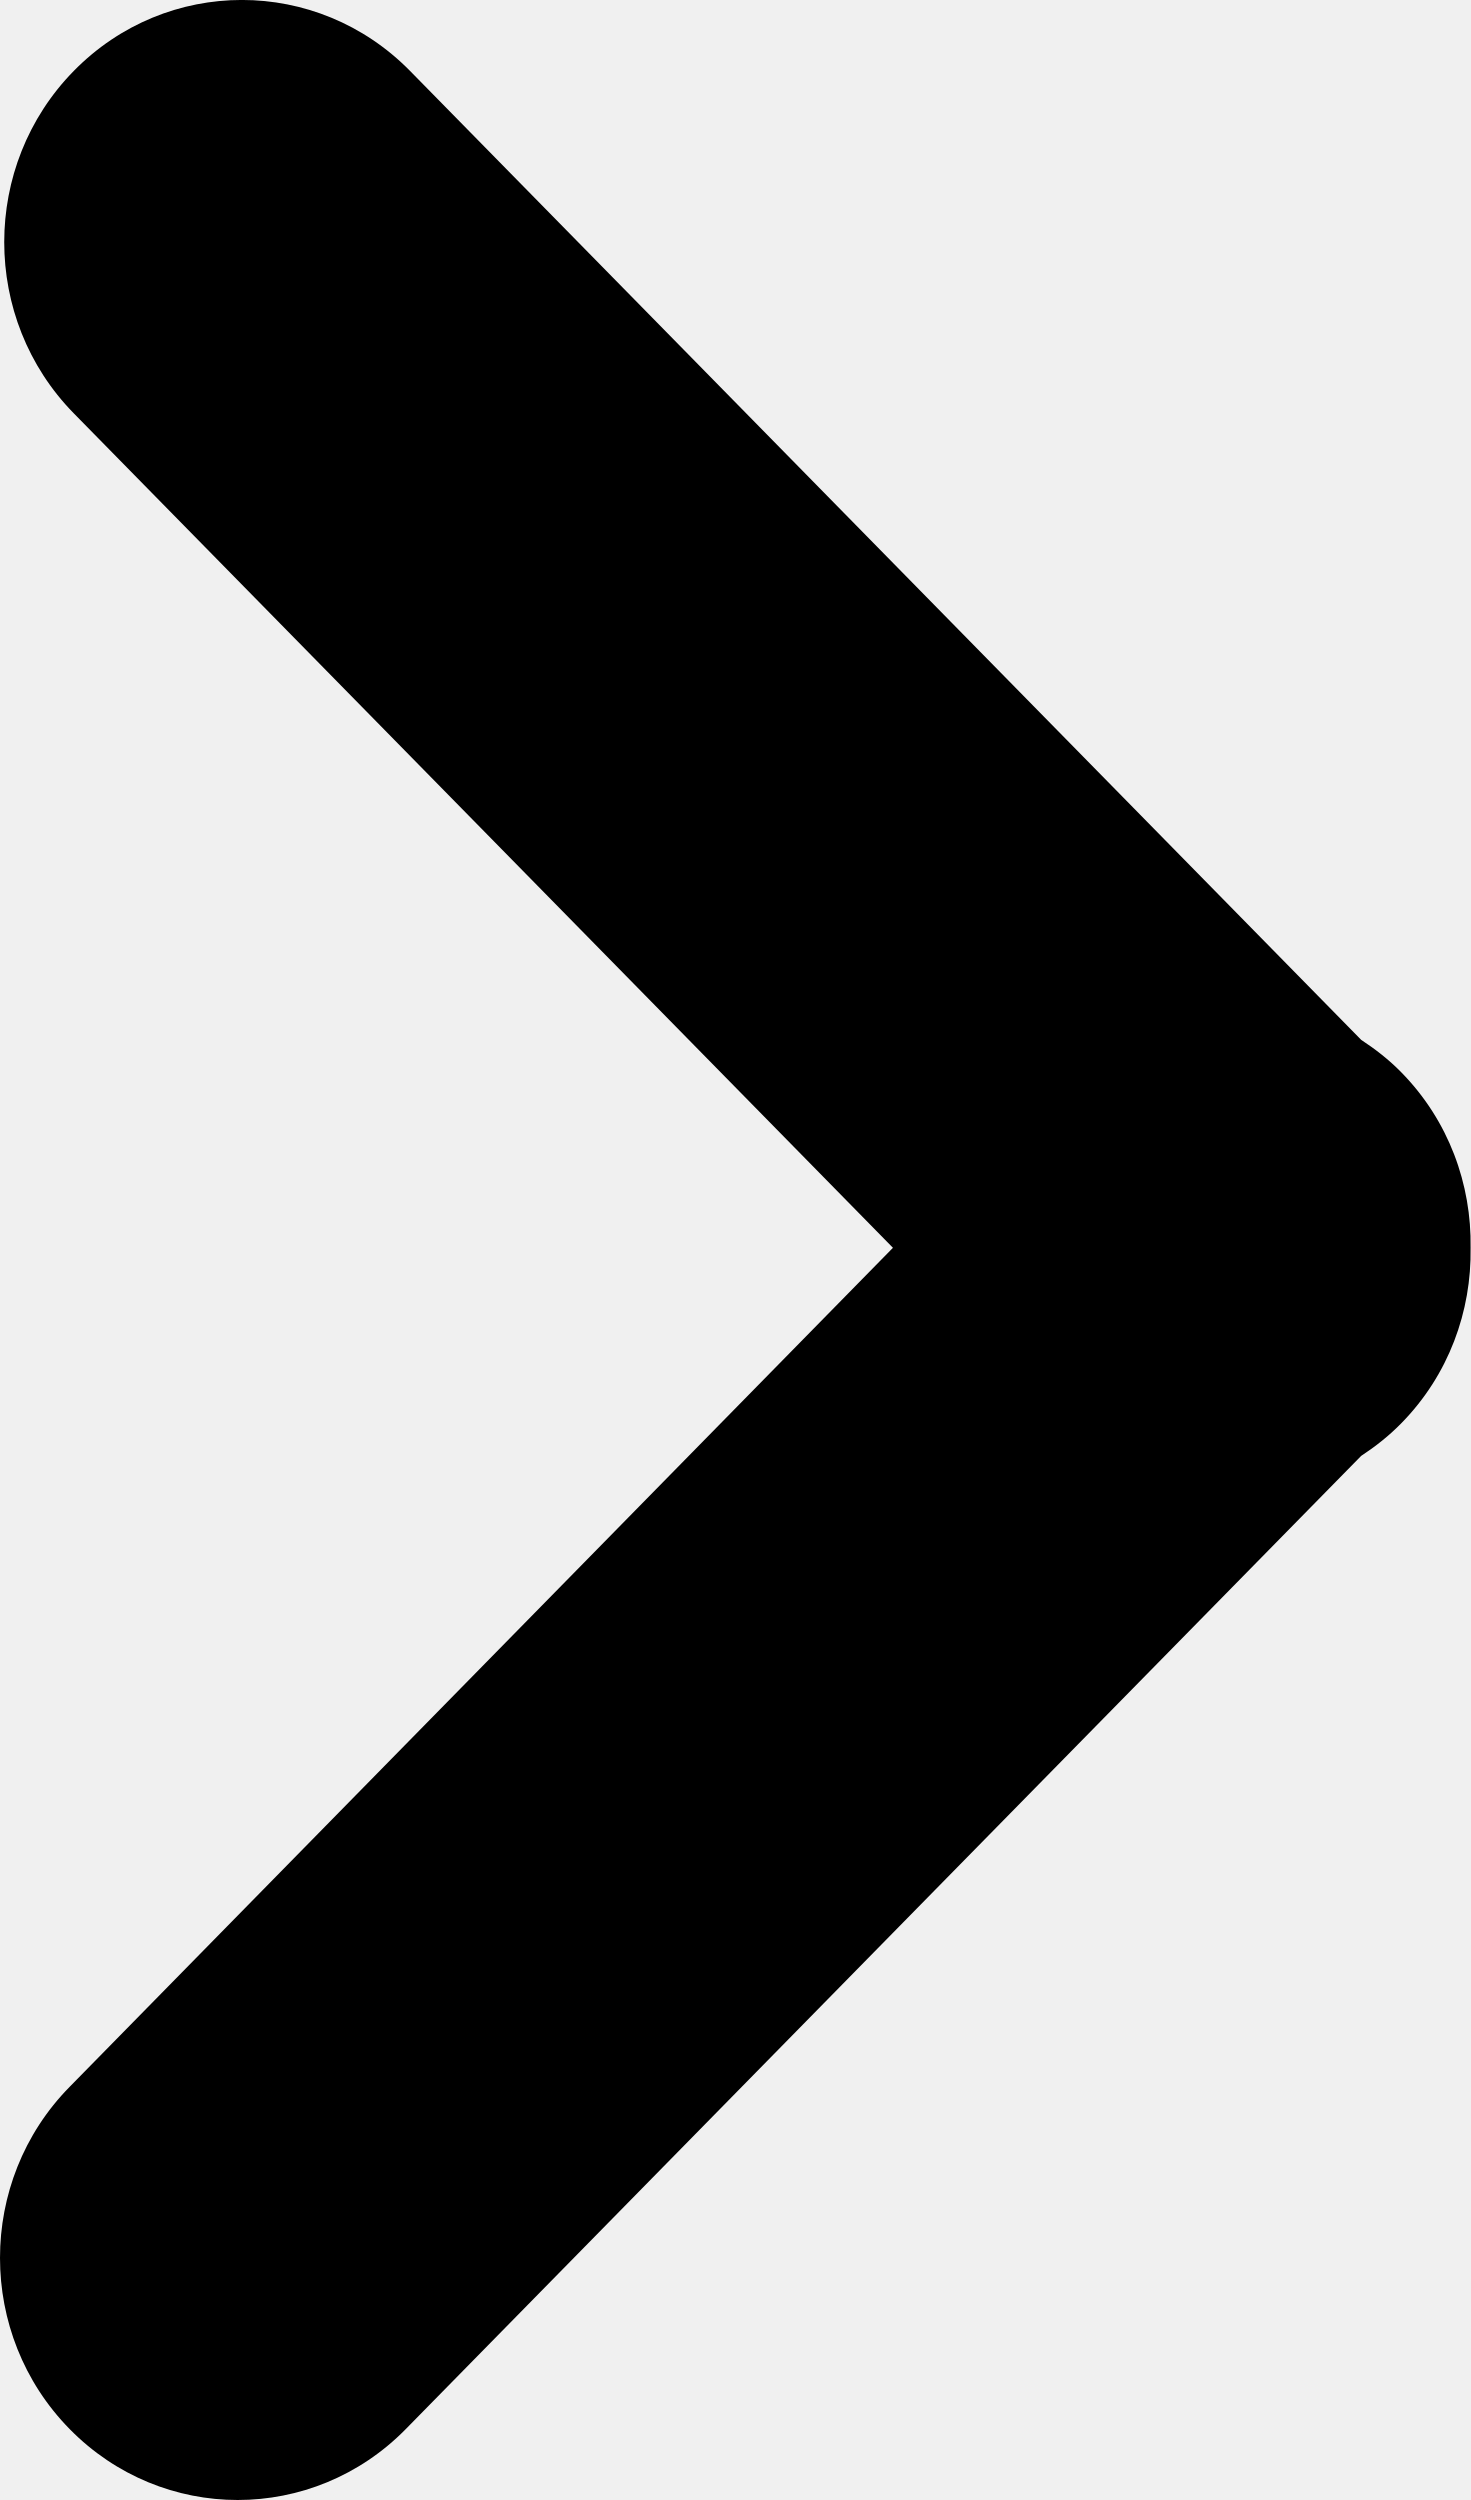
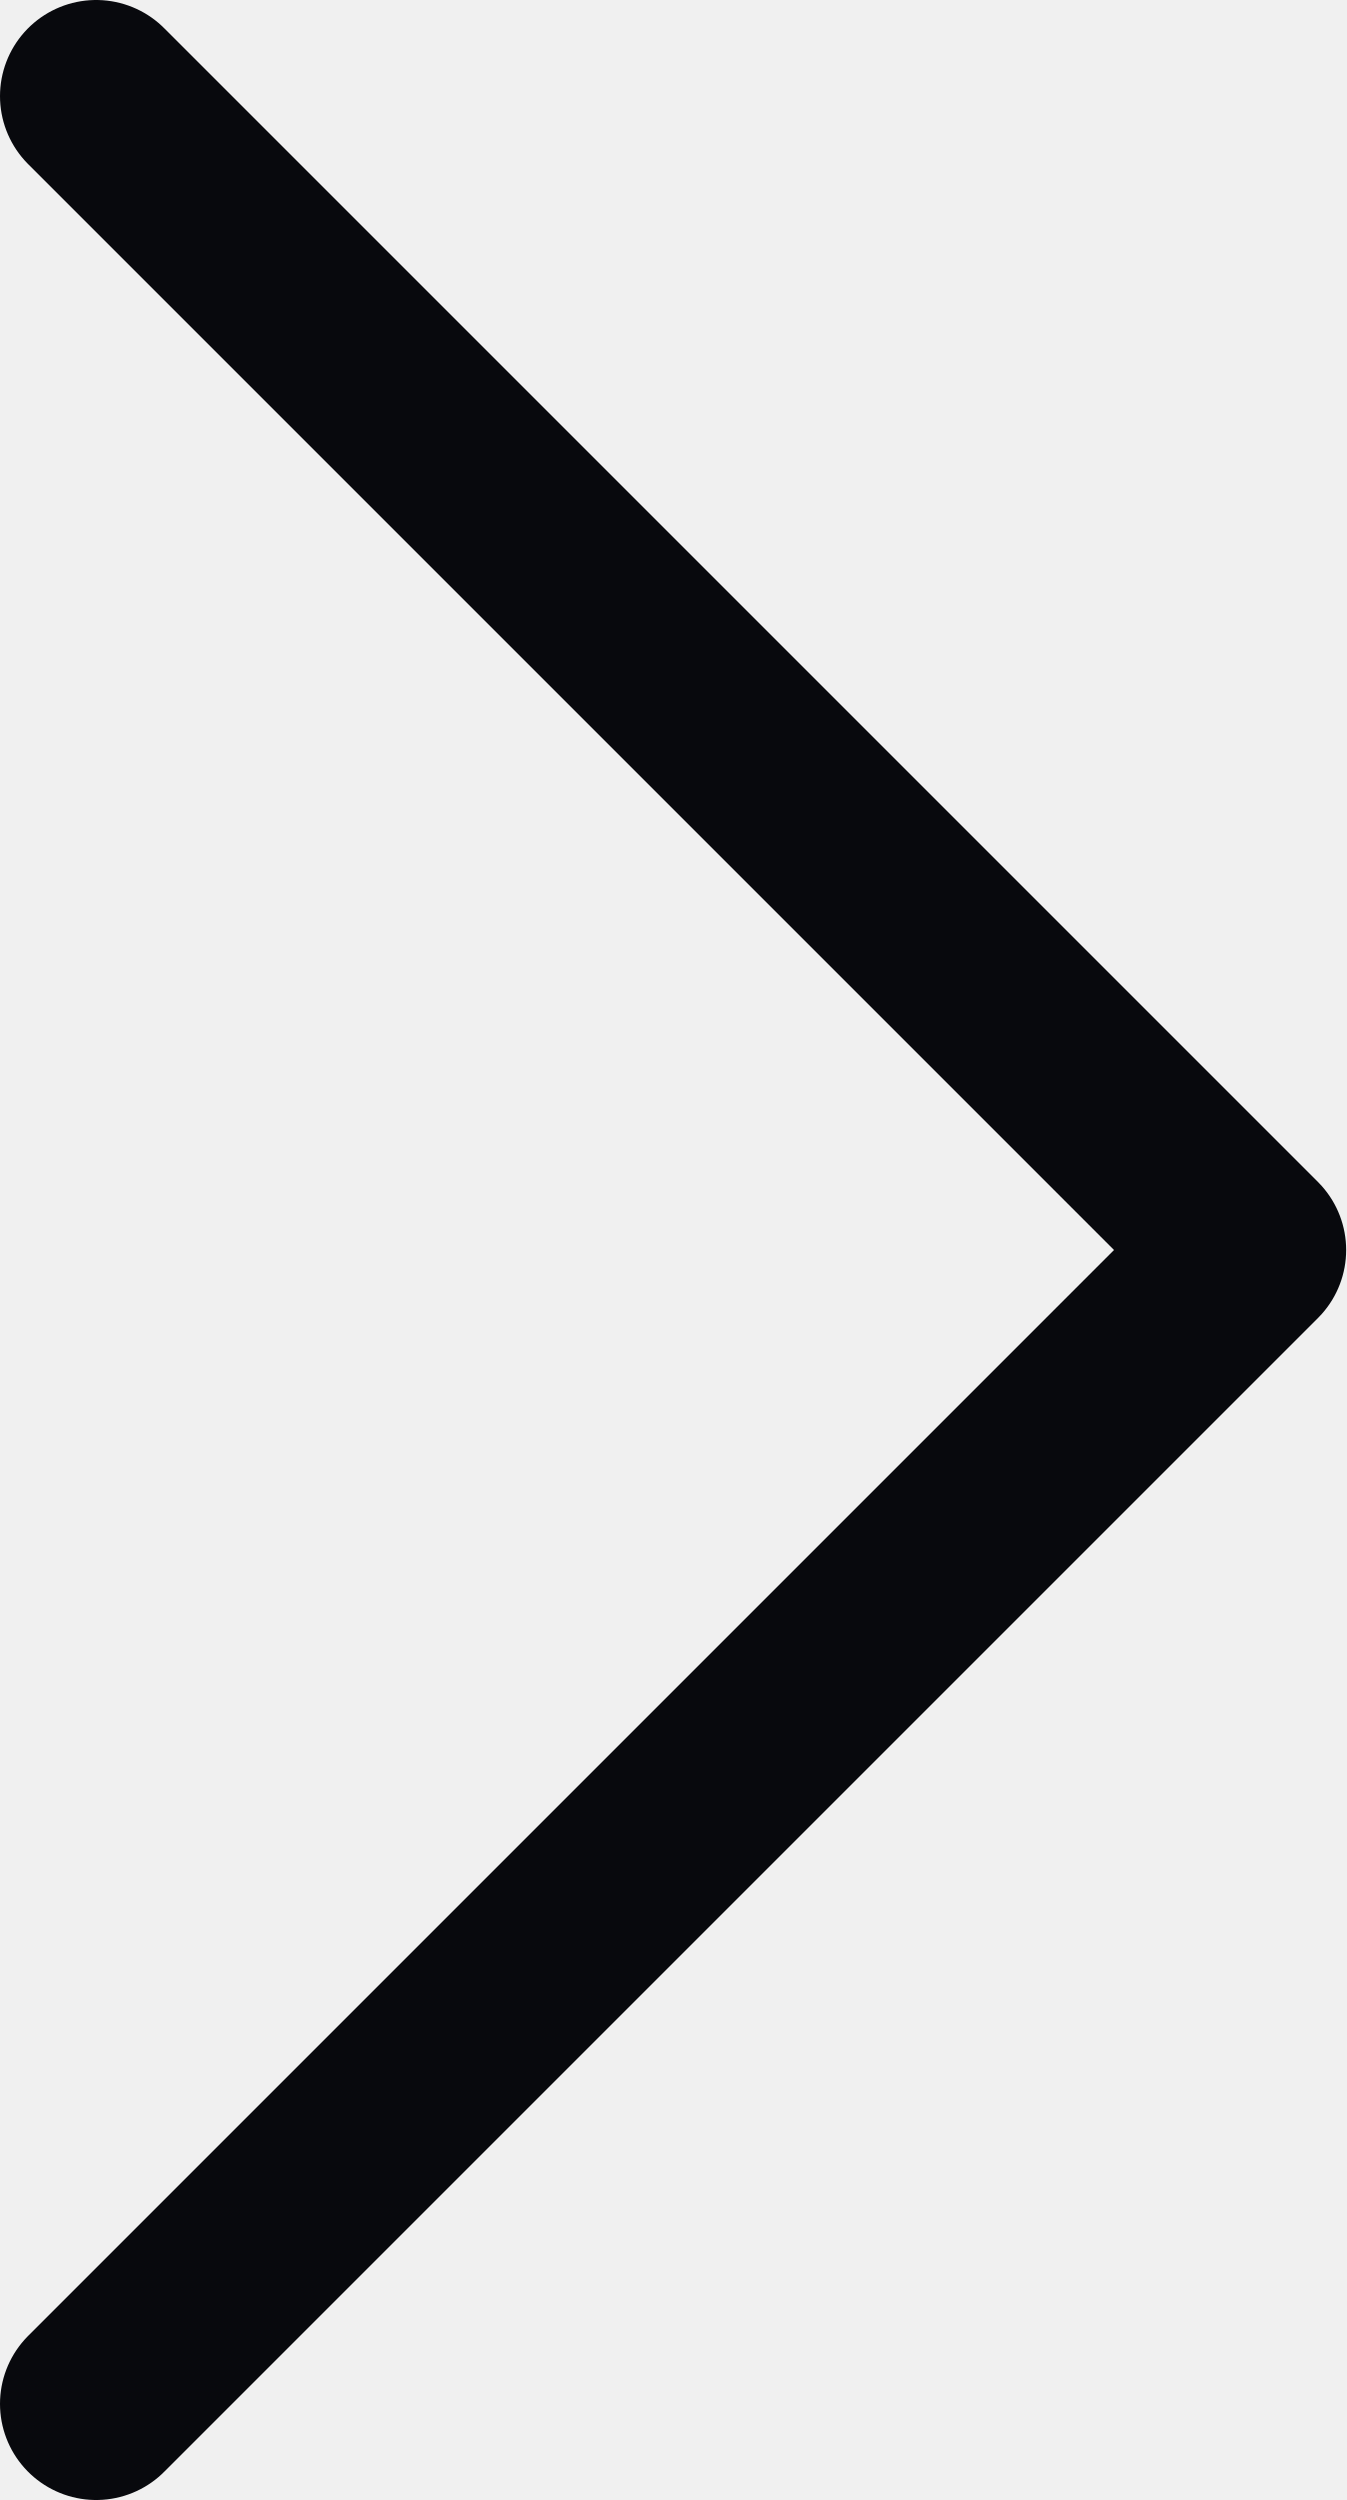
- <svg xmlns="http://www.w3.org/2000/svg" width="10" height="17" viewBox="0 0 10 17" fill="none">
-   <path d="M9.529 7.292C9.445 7.206 9.352 7.134 9.256 7.071L2.788 0.482C2.156 -0.161 1.133 -0.161 0.502 0.482C-0.129 1.125 -0.129 2.168 0.502 2.811L6.072 8.485L0.474 14.19C-0.158 14.832 -0.158 15.875 0.474 16.518C0.789 16.839 1.203 17 1.616 17C2.03 17 2.444 16.839 2.759 16.518L9.256 9.9C9.352 9.837 9.445 9.764 9.529 9.678C9.852 9.349 10.007 8.916 10 8.485C10.007 8.054 9.852 7.621 9.529 7.292Z" fill="black" />
+ <svg xmlns="http://www.w3.org/2000/svg" width="14" height="26" viewBox="0 0 14 26" fill="none">
+   <g clip-path="url(#clip0_201_56)">
+     <path d="M1 1L13 13L1 25" stroke="#08090D" stroke-width="2" stroke-linecap="round" stroke-linejoin="round" />
+   </g>
+   <defs>
+     <clipPath id="clip0_201_56">
+       <rect width="14" height="26" fill="white" />
+     </clipPath>
+   </defs>
</svg>
